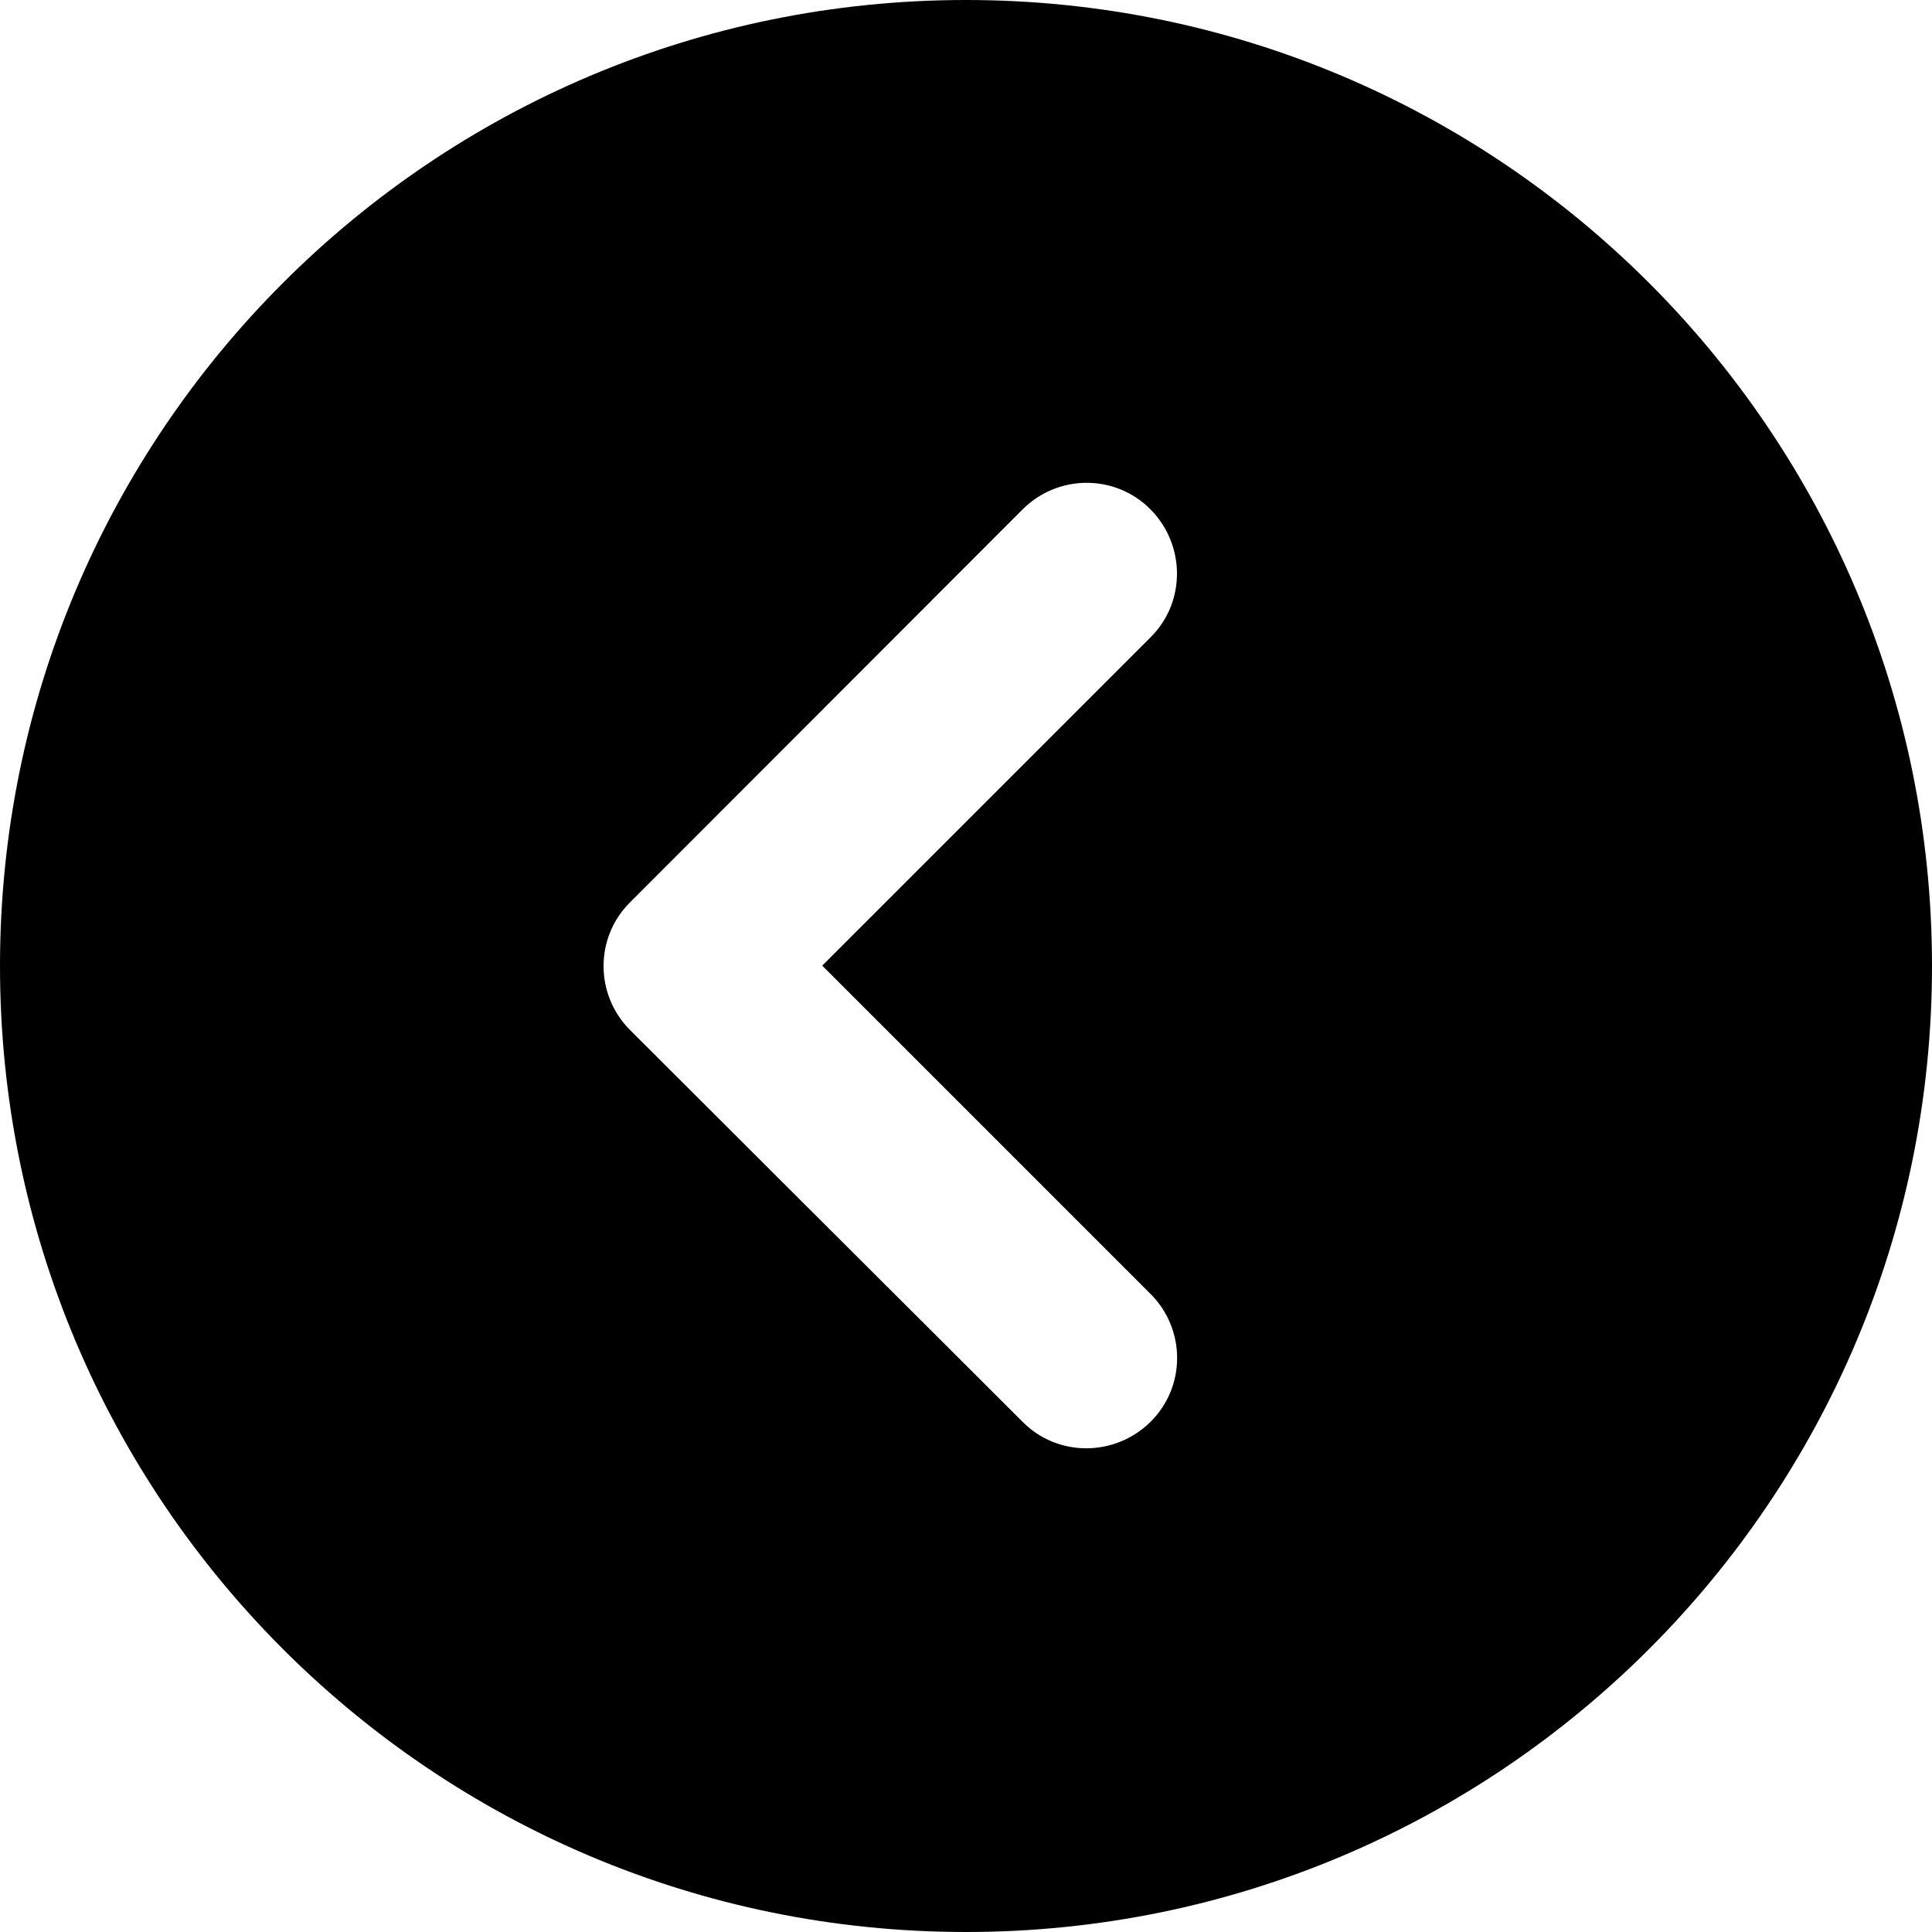
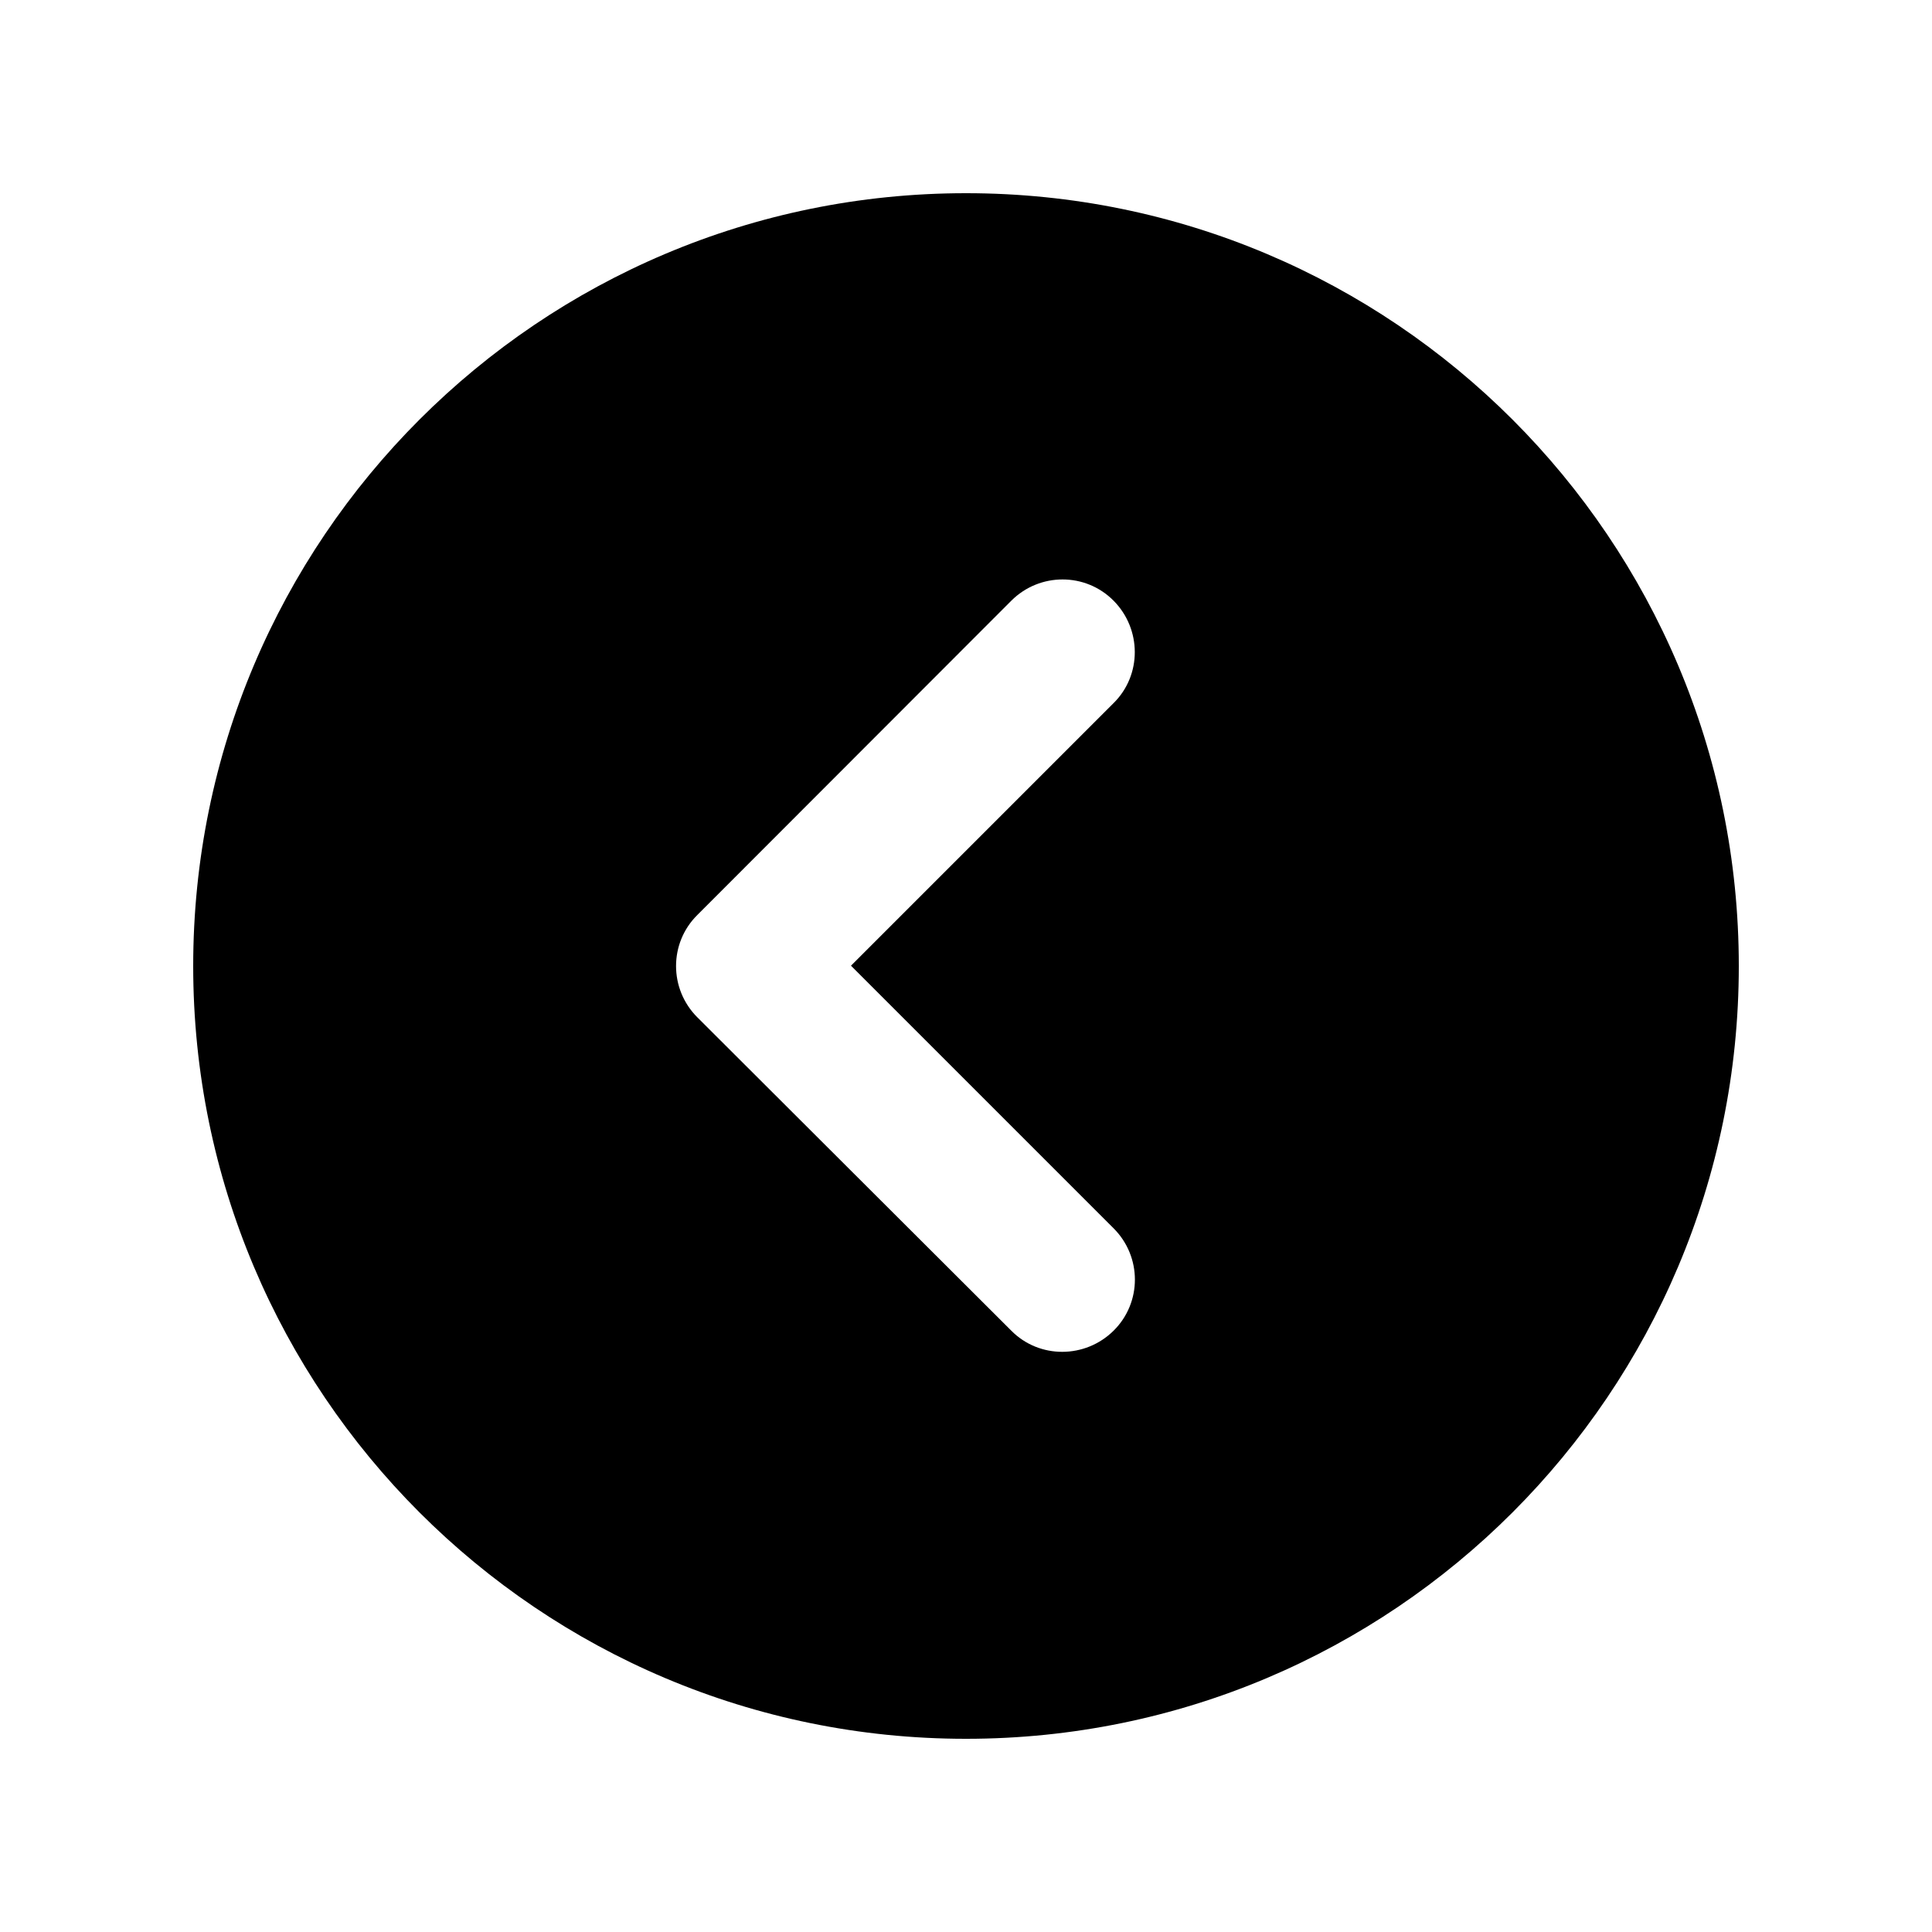
- <svg xmlns="http://www.w3.org/2000/svg" viewBox="0 0 512 512" fill="currentColor">
-   <path d="M512 256A256 256 0 1 0 0 256a256 256 0 1 0 512 0zM271 135c9.4-9.4 24.6-9.4 33.9 0s9.4 24.6 0 33.9l-87 87 87 87c9.4 9.4 9.4 24.6 0 33.9s-24.6 9.4-33.9 0L167 273c-9.4-9.4-9.4-24.6 0-33.9L271 135z" />
+ <svg xmlns="http://www.w3.org/2000/svg" viewBox="0 0 640 640" fill="currentColor">
+   <path d="M576 320c0-141.4-114.6-256-256-256S64 178.6 64 320s114.6 256 256 256 256-114.6 256-256M335 199c9.4-9.4 24.6-9.4 33.9 0s9.4 24.6 0 33.9l-87 87 87 87c9.4 9.4 9.4 24.6 0 33.9s-24.6 9.4-33.9 0L231 337c-9.4-9.4-9.4-24.6 0-33.9z" />
</svg>
